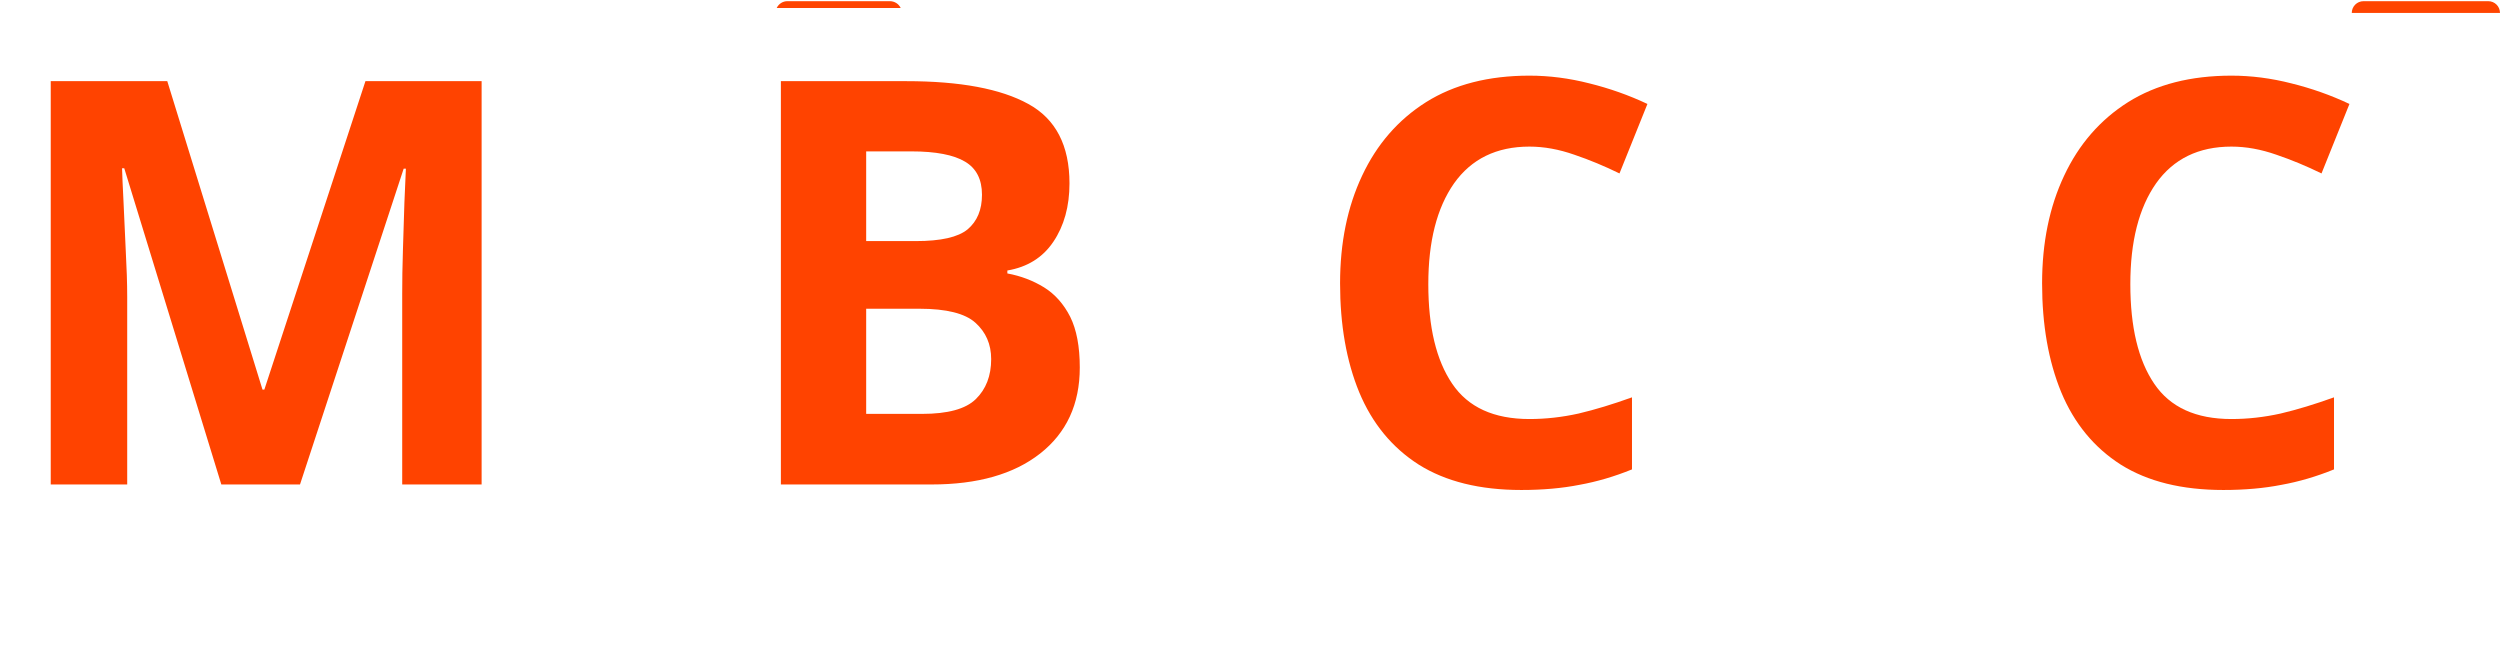
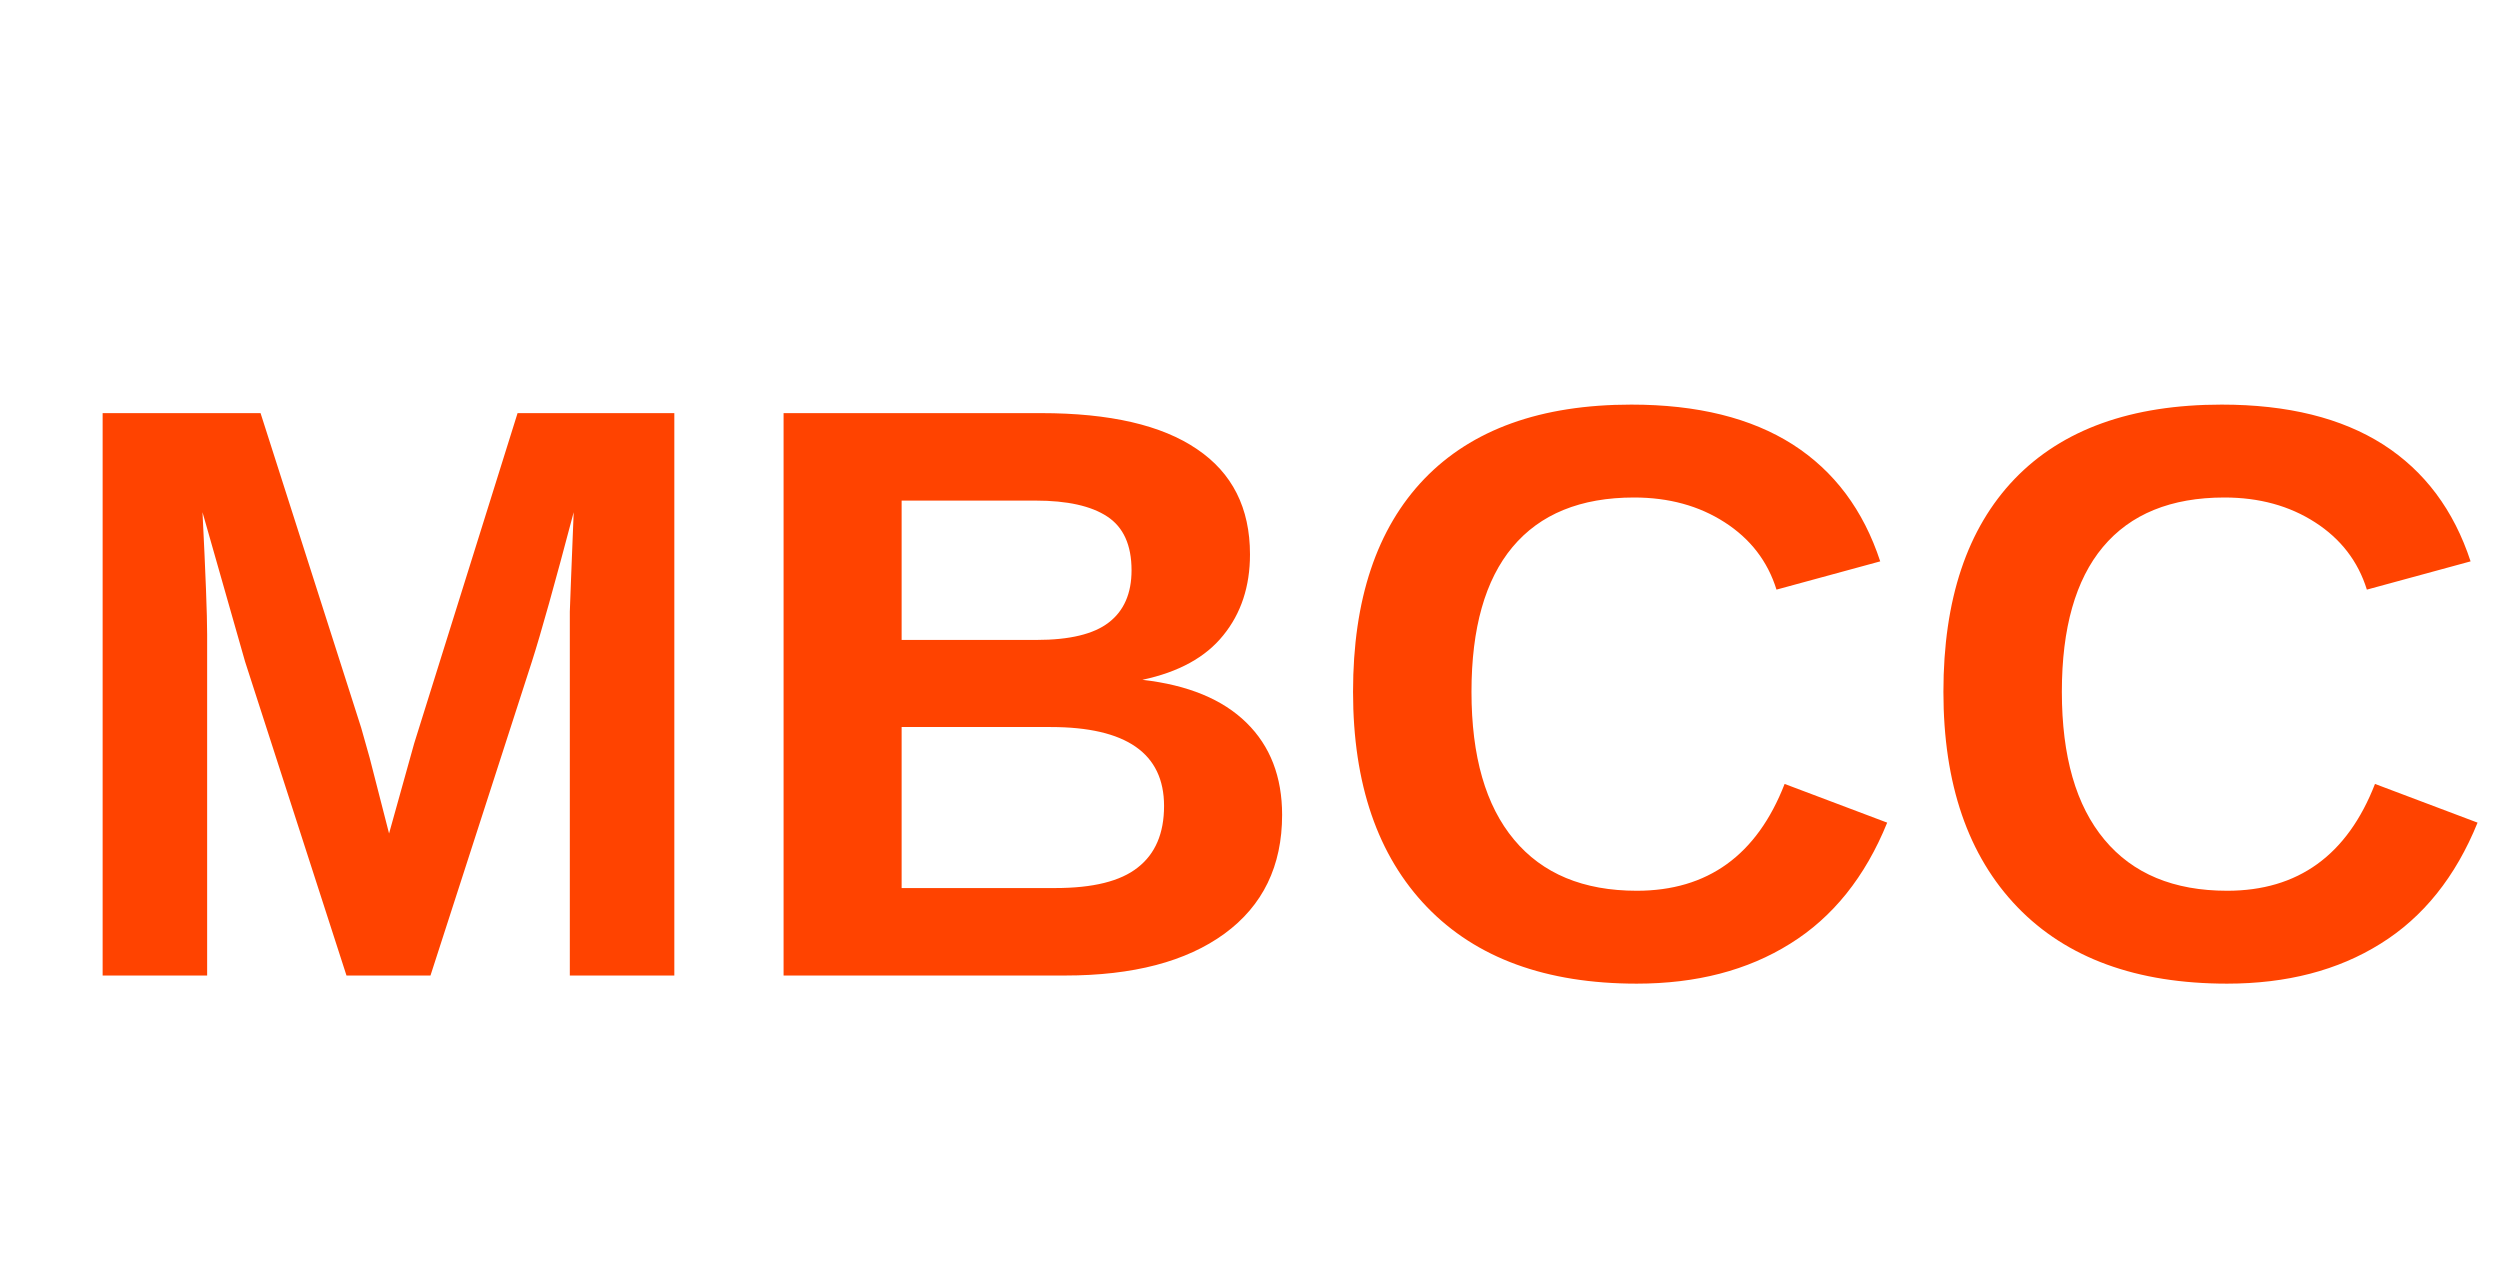
- <svg xmlns="http://www.w3.org/2000/svg" id="Layer_1" data-name="Layer 1" viewBox="0 0 106.25 27.95">
+ <svg xmlns="http://www.w3.org/2000/svg" id="Layer_1" data-name="Layer 1" viewBox="0 0 100.92 51.8">
  <defs>
-     <style>.cls-1{fill:#f40;}.cls-2{font-size:24px;fill:#ff4300;font-family:Arial-Black, Arial Black;font-weight:800;}.cls-3{letter-spacing:0.35em;}</style>
+     <style>.cls-1{font-size:33px;fill:#ff4300;font-family:Arial-BoldMT, Arial;font-weight:700;}</style>
  </defs>
-   <path id="c" class="cls-1" d="M35.47.29A.5.5,0,0,1,35.93,0h4.35a.51.51,0,0,1,.46.29" transform="translate(-2.46 0.05)" />
-   <path id="f" class="cls-1" d="M102.41.5a.5.5,0,0,1,.5-.5h5.3a.5.5,0,0,1,.5.5" transform="translate(-2.46 0.05)" />
-   <text class="cls-2" transform="translate(0 20.59)">
-     <tspan class="cls-3">MBC</tspan>
-     <tspan x="85.4" y="0">C</tspan>
-   </text>
+   <text x="-5.38" y="15.38" />
+   <text class="cls-1" transform="translate(1.94 39.38)">MBCC</text>
</svg>
